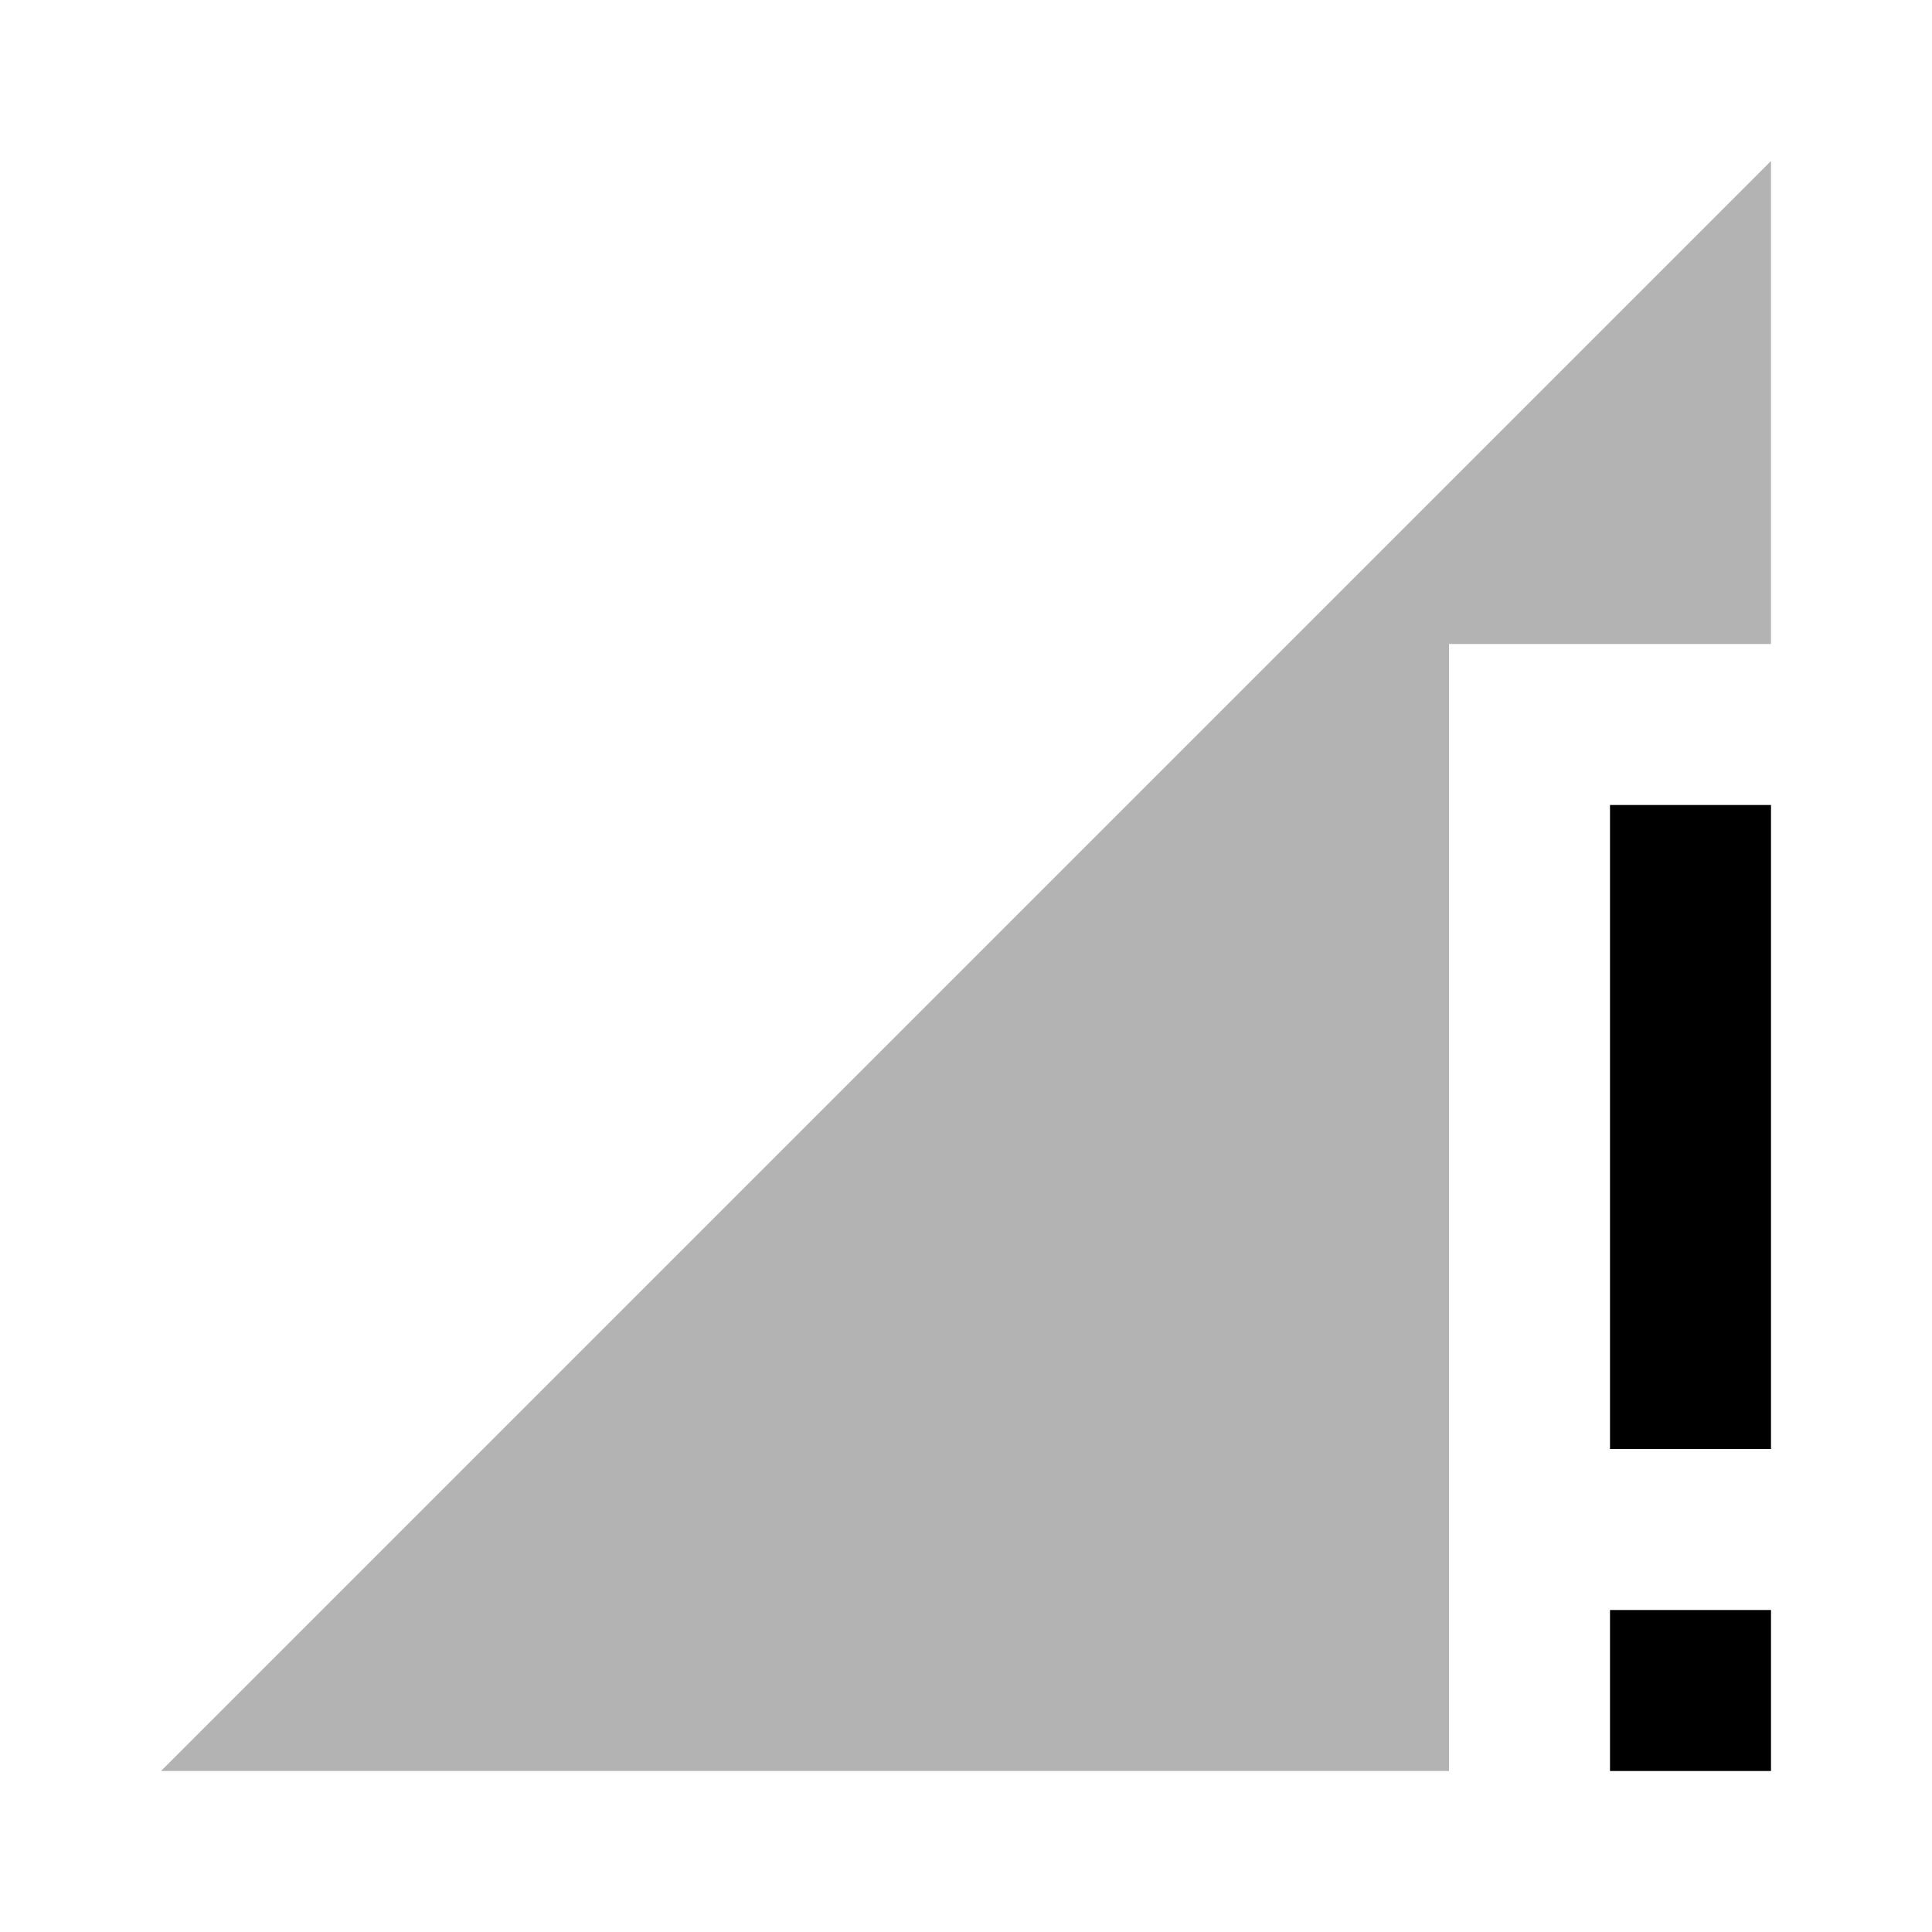
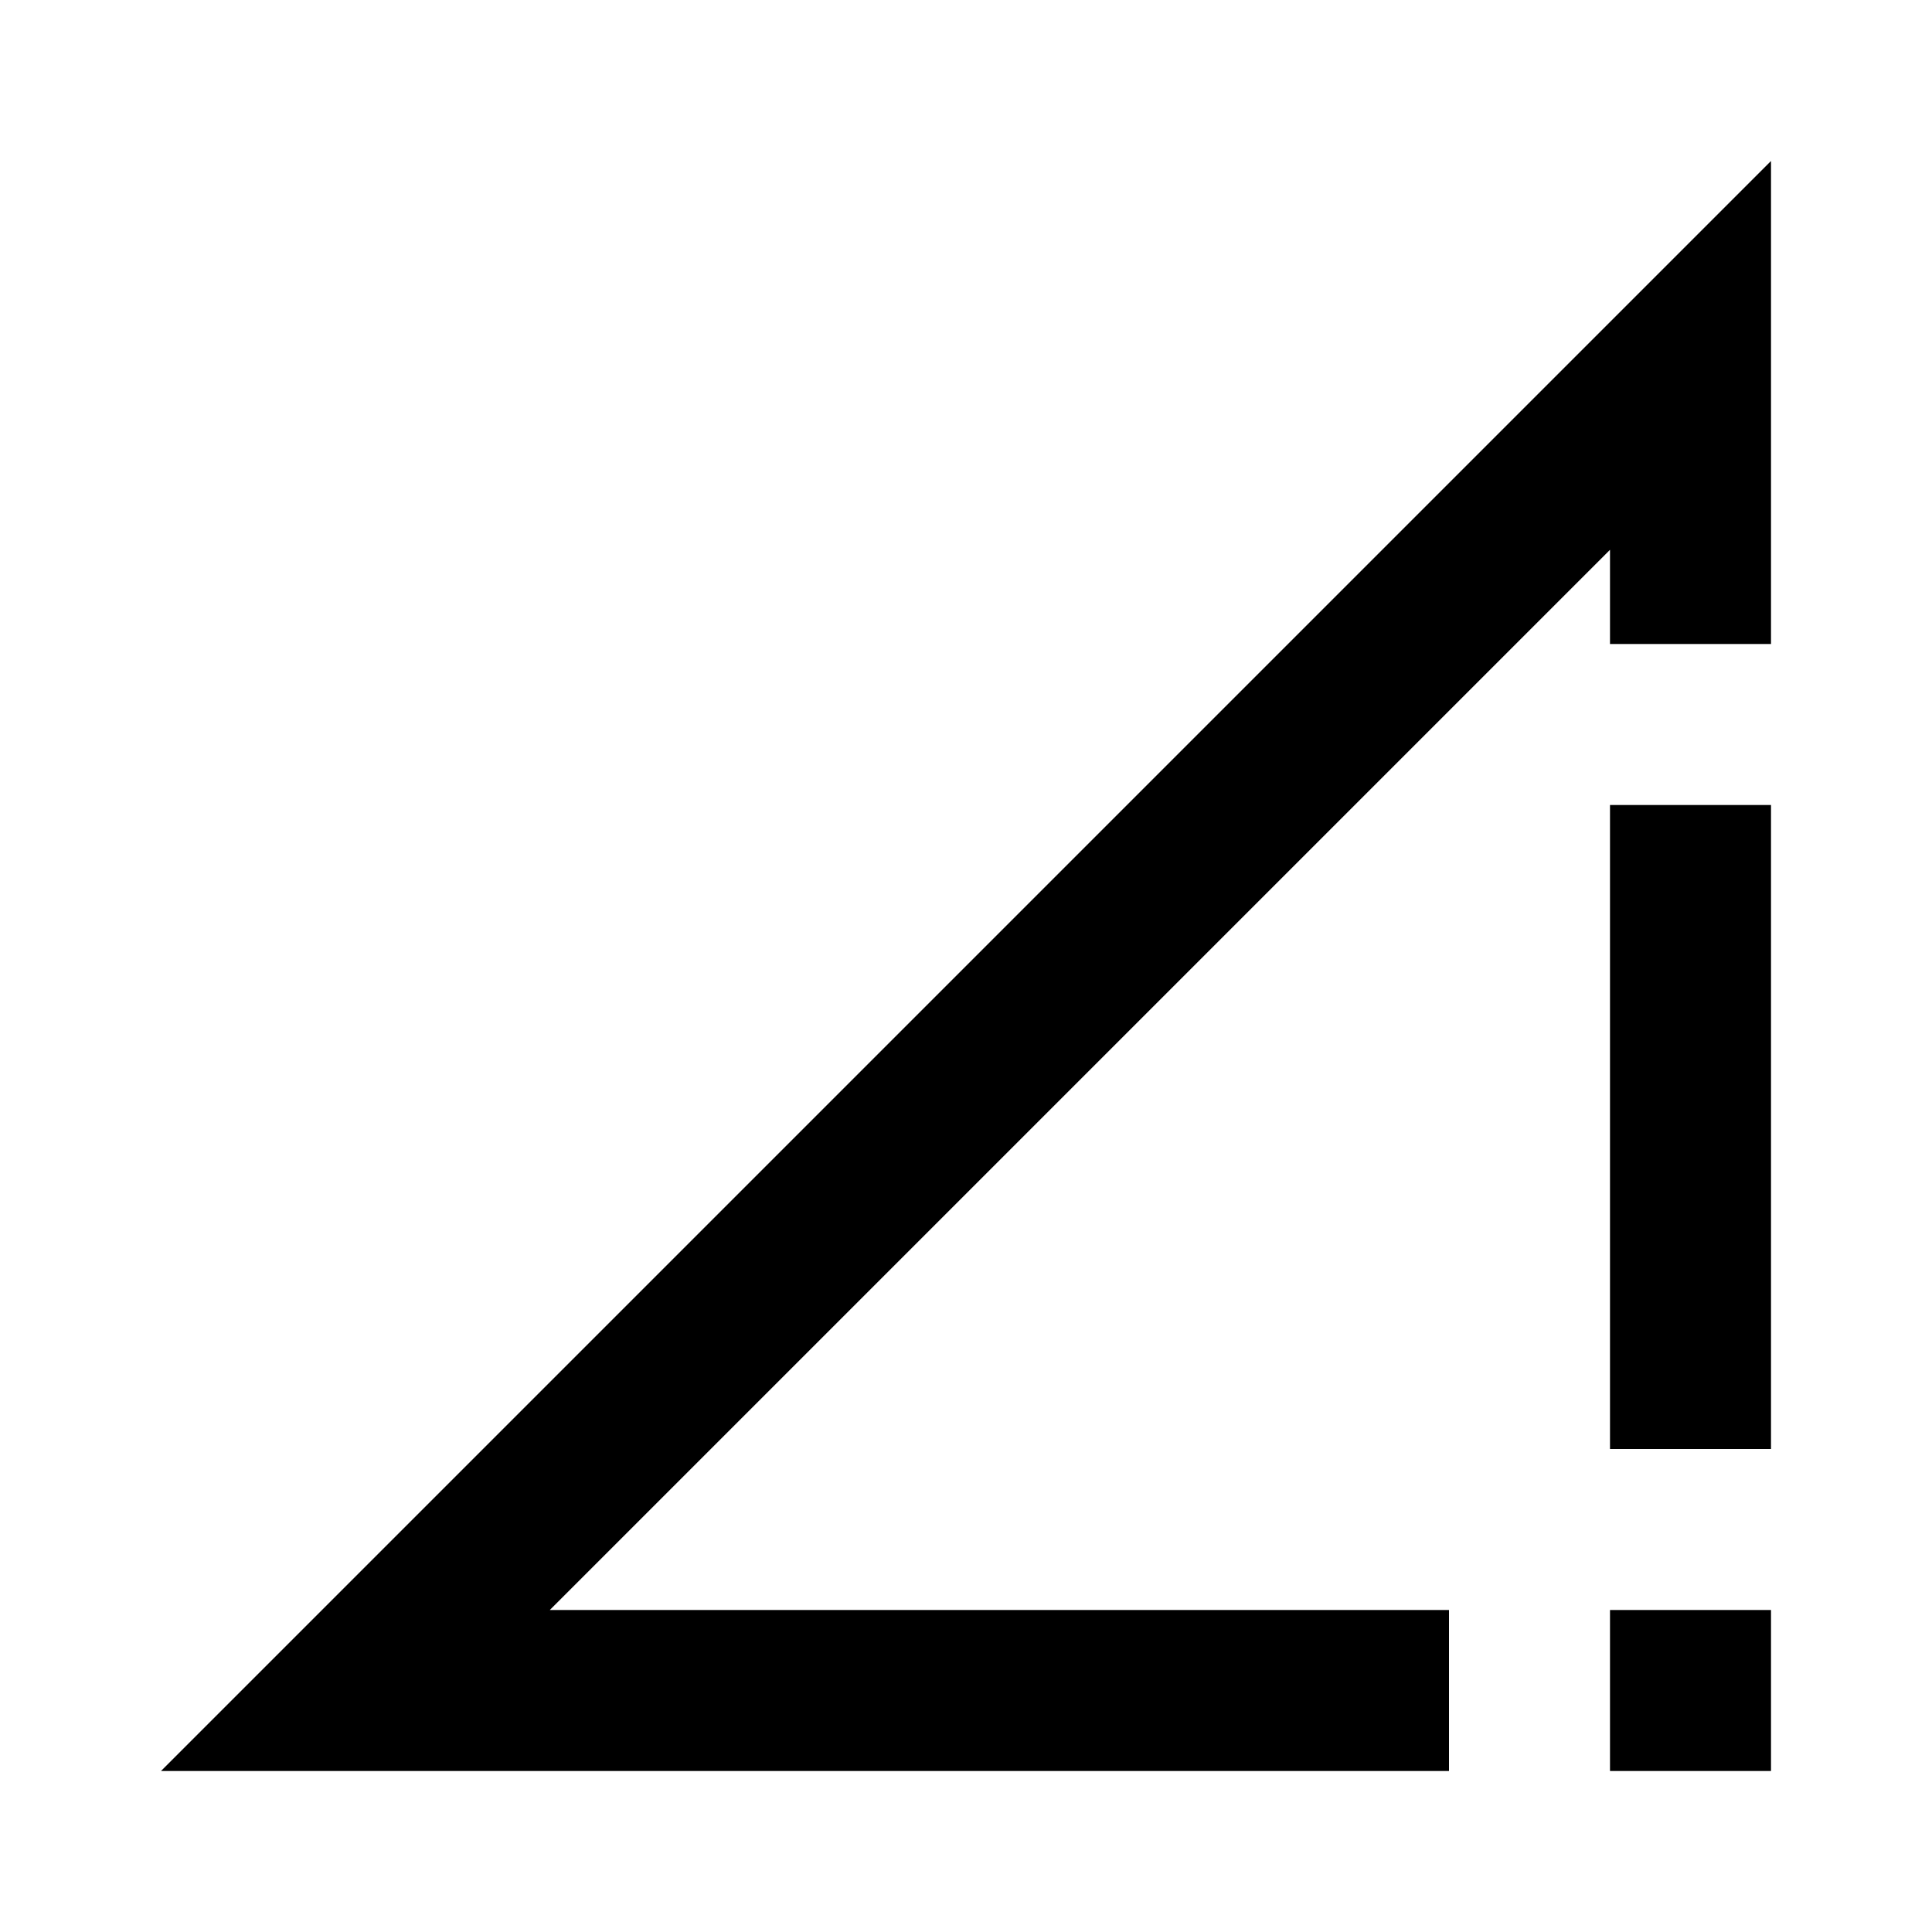
- <svg xmlns="http://www.w3.org/2000/svg" height="24" viewBox="0 0 24 24" width="24">
-   <path d="M0 0h24v24H0V0z" fill="none" />
-   <path d="M22 8V2L2 22h16V8h4z" fill-opacity=".3" />
-   <path d="M20 22h2v-2h-2v2zm0-12v8h2v-8h-2z" />
+ <svg xmlns="http://www.w3.org/2000/svg" enable-background="new 0 0 24 24" height="24" viewBox="0 0 24 24" width="24">
+   <rect fill="none" height="24" width="24" />
+   <path d="M20,18h2v-8h-2V18z M20,22h2v-2h-2V22z M18,20v2H2L22,2v6h-2V6.83L6.83,20H18z" />
</svg>
